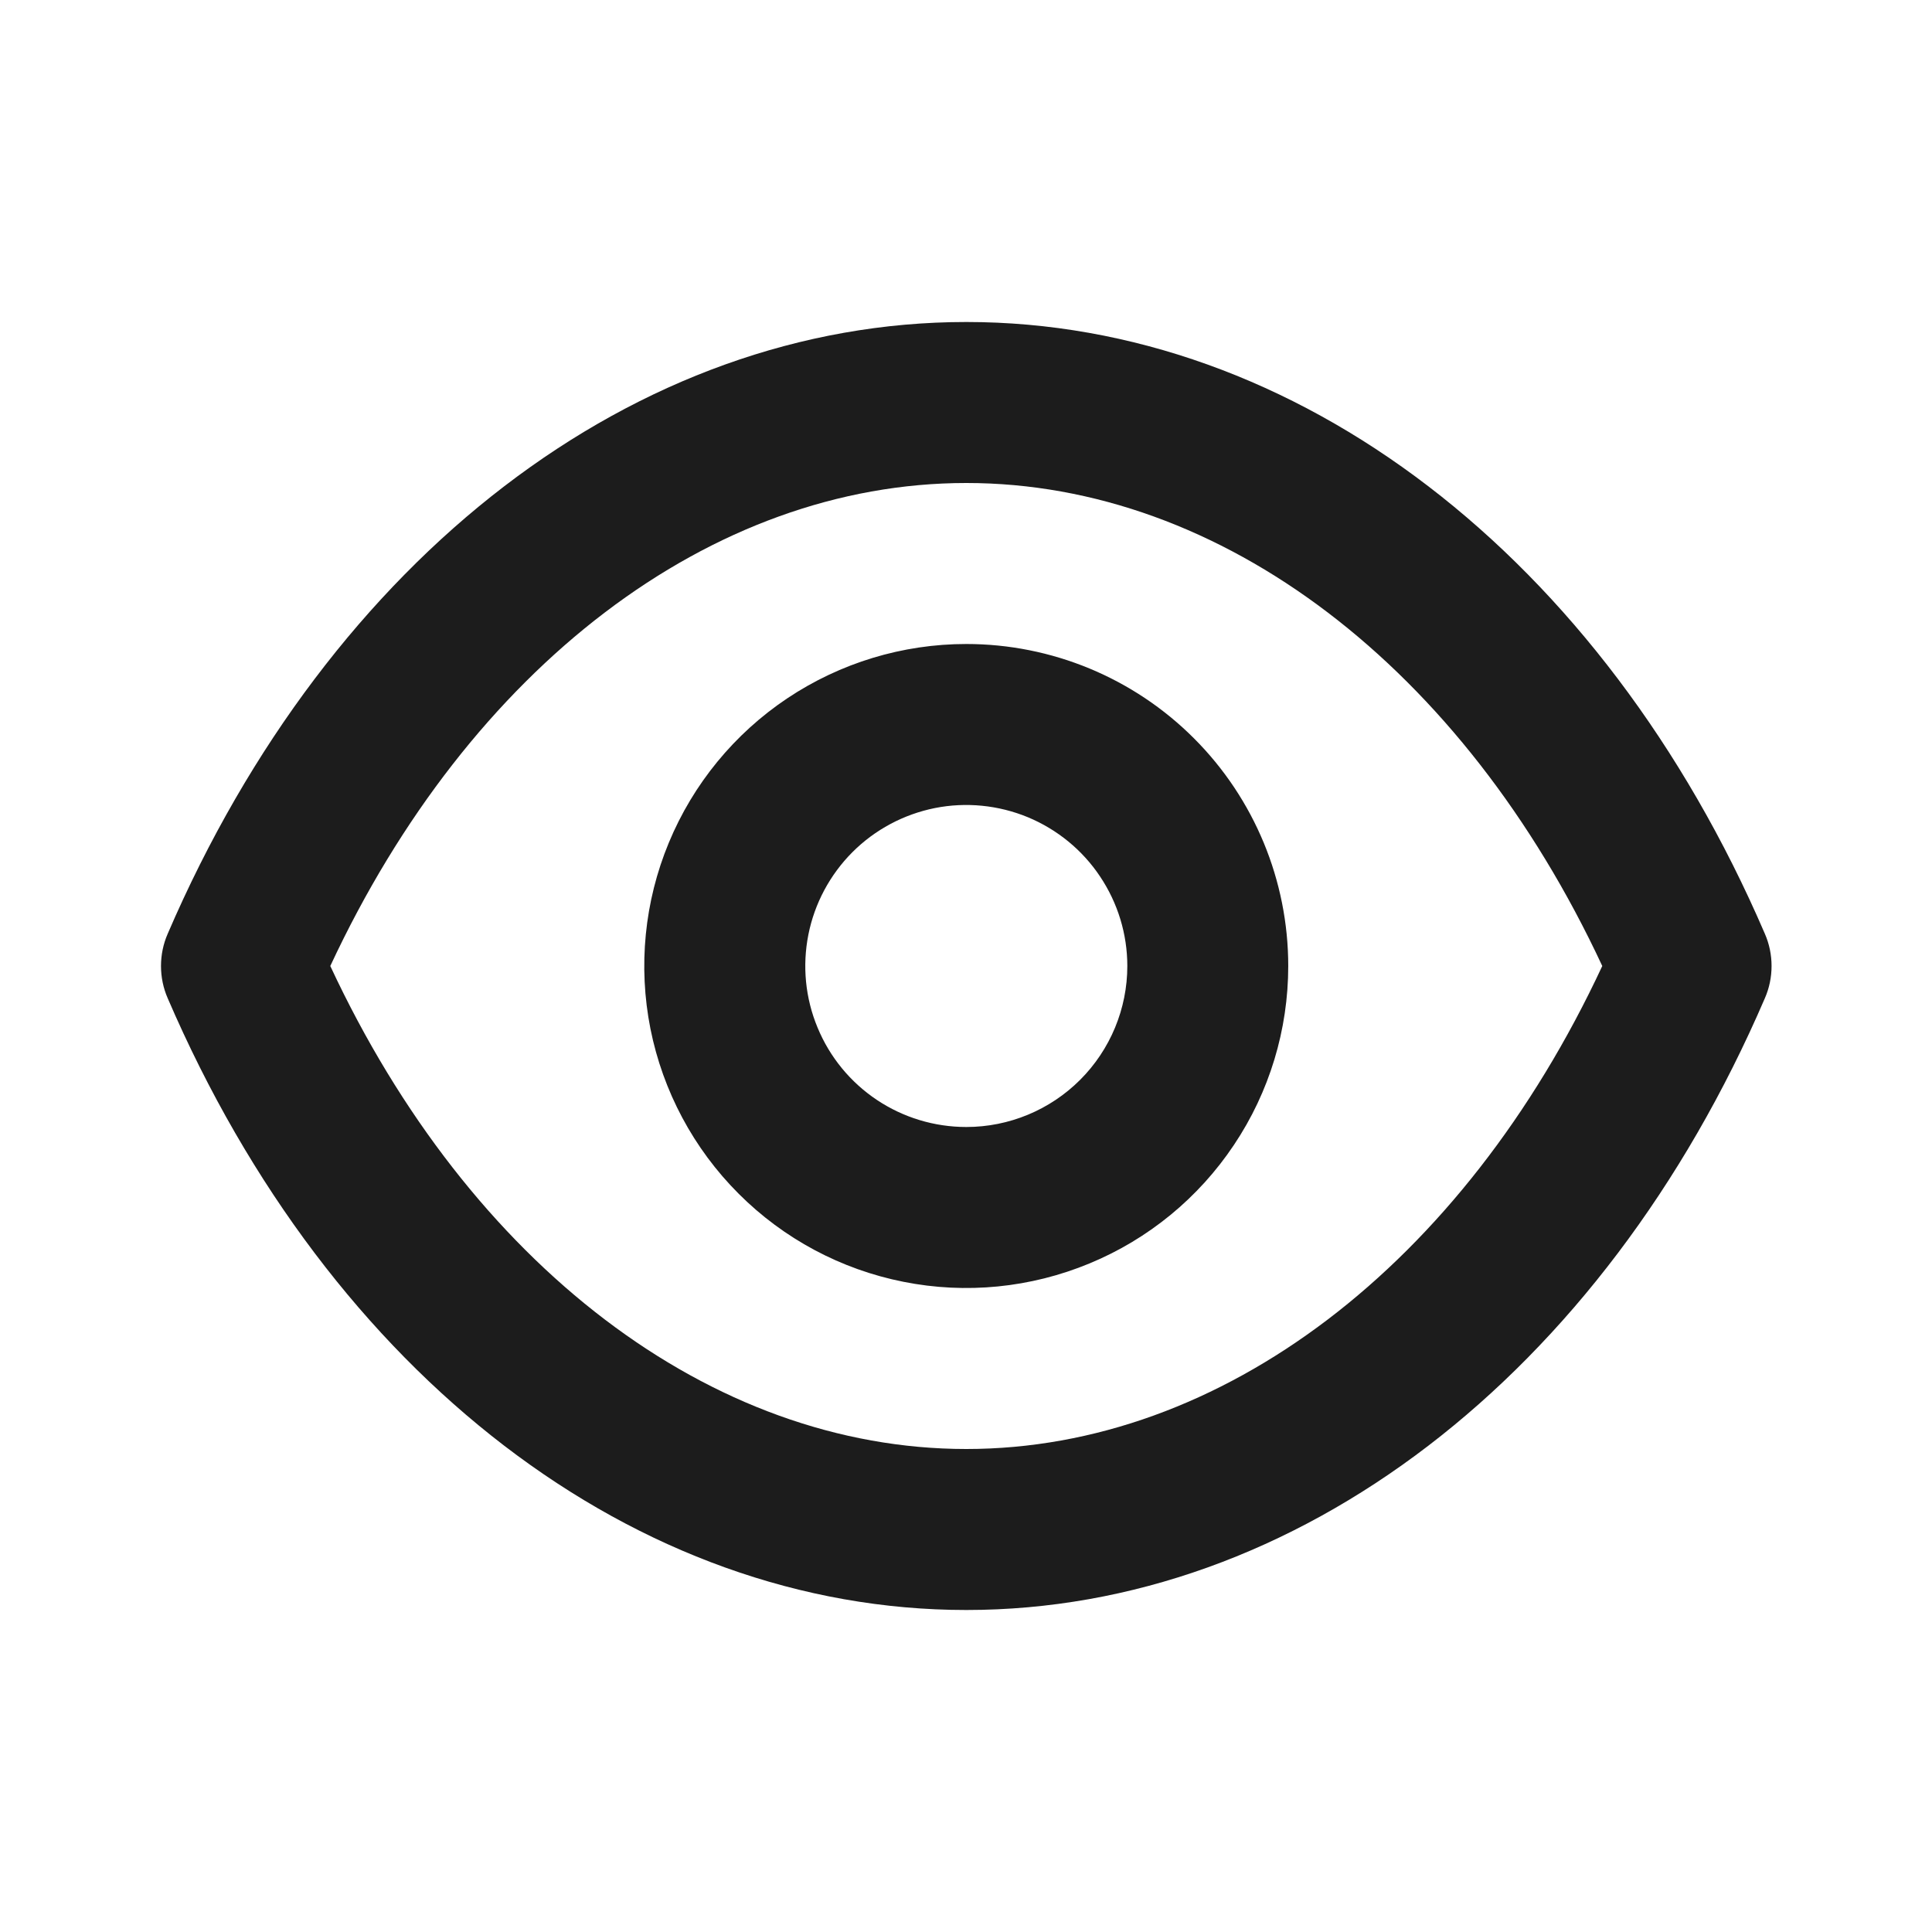
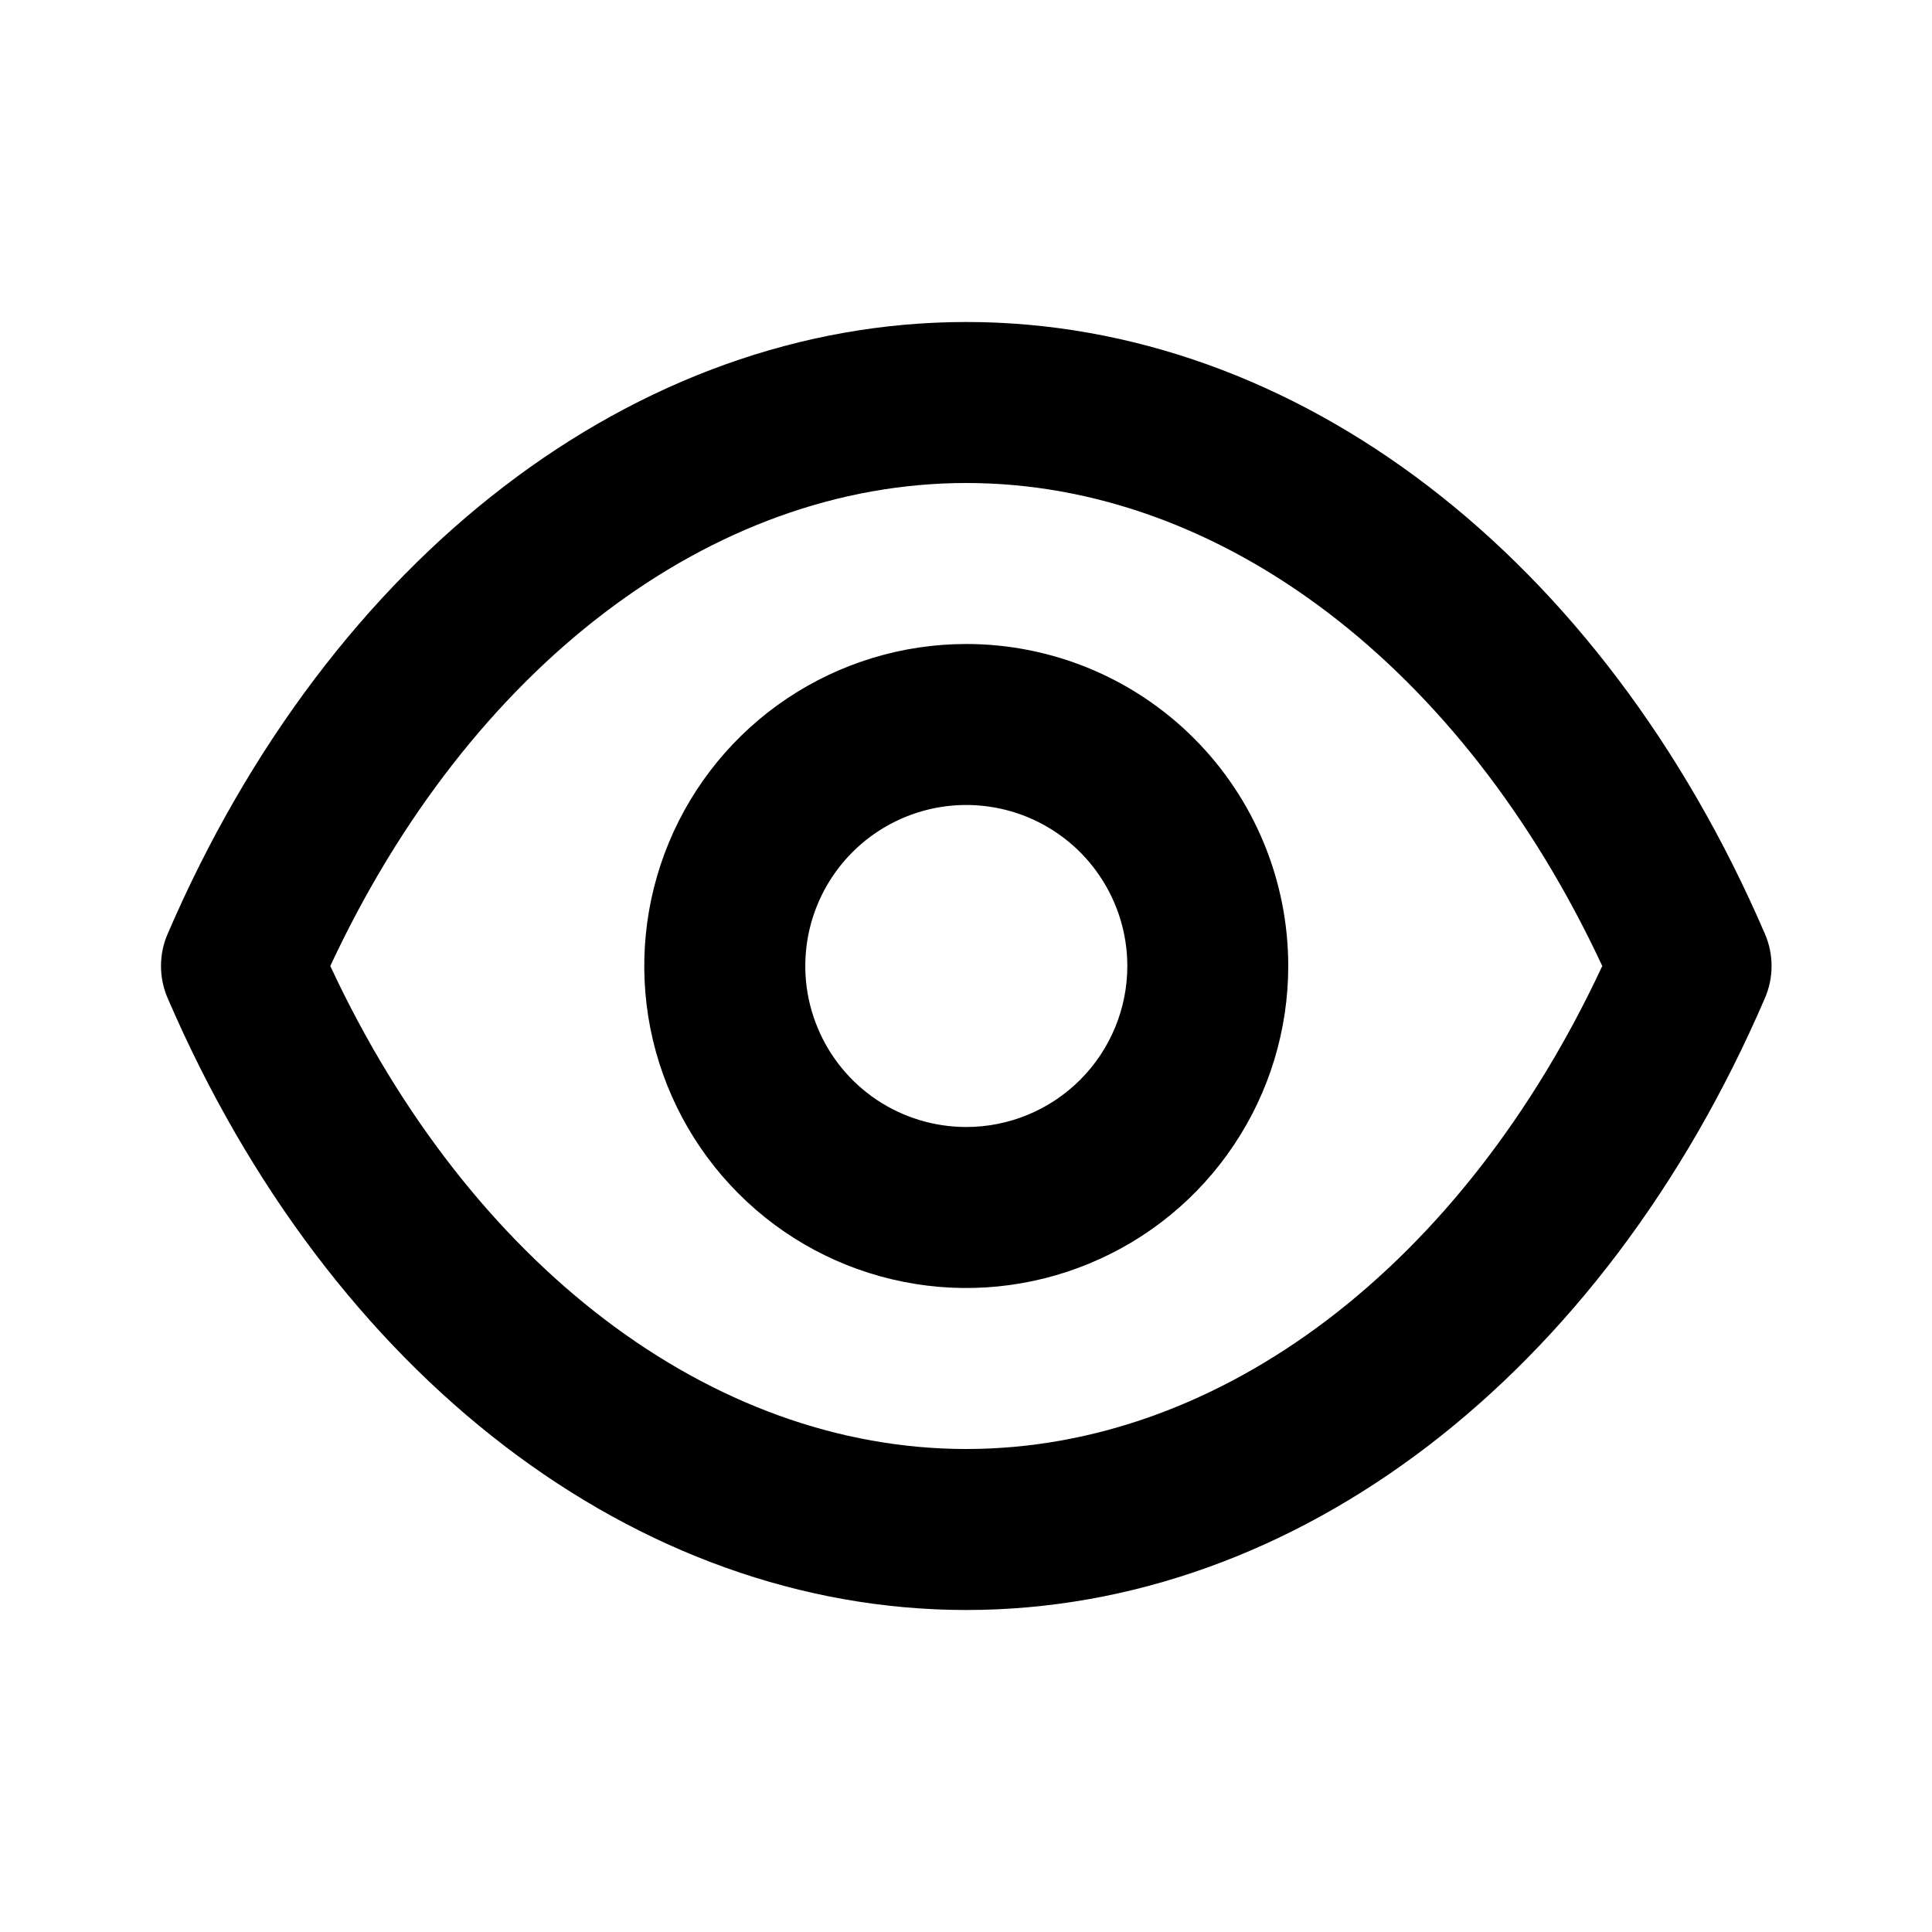
<svg xmlns="http://www.w3.org/2000/svg" width="24" height="24" viewBox="0 0 24 24" fill="none">
-   <path d="M21.924 11.6C19.904 6.91 16.104 4 12.004 4C7.903 4 4.103 6.91 2.083 11.6C2.028 11.726 2 11.862 2 12C2 12.138 2.028 12.274 2.083 12.4C4.103 17.09 7.903 20 12.004 20C16.104 20 19.904 17.09 21.924 12.4C21.979 12.274 22.007 12.138 22.007 12C22.007 11.862 21.979 11.726 21.924 11.6ZM12.004 18C8.833 18 5.833 15.71 4.103 12C5.833 8.29 8.833 6 12.004 6C15.174 6 18.174 8.29 19.904 12C18.174 15.71 15.174 18 12.004 18ZM12.004 8C11.212 8 10.439 8.235 9.781 8.674C9.123 9.114 8.611 9.738 8.308 10.469C8.005 11.2 7.926 12.004 8.08 12.78C8.235 13.556 8.616 14.269 9.175 14.828C9.734 15.388 10.447 15.769 11.223 15.923C11.999 16.078 12.803 15.998 13.534 15.695C14.265 15.393 14.89 14.88 15.329 14.222C15.769 13.565 16.003 12.791 16.003 12C16.003 10.939 15.582 9.922 14.832 9.172C14.082 8.421 13.064 8 12.004 8ZM12.004 14C11.608 14 11.221 13.883 10.892 13.663C10.563 13.443 10.307 13.131 10.156 12.765C10.004 12.4 9.965 11.998 10.042 11.61C10.119 11.222 10.31 10.866 10.589 10.586C10.869 10.306 11.225 10.116 11.613 10.038C12.001 9.961 12.403 10.001 12.769 10.152C13.134 10.304 13.447 10.56 13.666 10.889C13.886 11.218 14.004 11.604 14.004 12C14.004 12.53 13.793 13.039 13.418 13.414C13.043 13.789 12.534 14 12.004 14Z" fill="#1C1C1C" />
+   <path d="M21.924 11.6C19.904 6.91 16.104 4 12.004 4C7.903 4 4.103 6.91 2.083 11.6C2.028 11.726 2 11.862 2 12C2 12.138 2.028 12.274 2.083 12.4C4.103 17.09 7.903 20 12.004 20C16.104 20 19.904 17.09 21.924 12.4C21.979 12.274 22.007 12.138 22.007 12C22.007 11.862 21.979 11.726 21.924 11.6ZM12.004 18C8.833 18 5.833 15.71 4.103 12C5.833 8.29 8.833 6 12.004 6C15.174 6 18.174 8.29 19.904 12C18.174 15.71 15.174 18 12.004 18ZM12.004 8C11.212 8 10.439 8.235 9.781 8.674C9.123 9.114 8.611 9.738 8.308 10.469C8.005 11.2 7.926 12.004 8.08 12.78C8.235 13.556 8.616 14.269 9.175 14.828C9.734 15.388 10.447 15.769 11.223 15.923C11.999 16.078 12.803 15.998 13.534 15.695C14.265 15.393 14.89 14.88 15.329 14.222C15.769 13.565 16.003 12.791 16.003 12C16.003 10.939 15.582 9.922 14.832 9.172C14.082 8.421 13.064 8 12.004 8ZM12.004 14C11.608 14 11.221 13.883 10.892 13.663C10.563 13.443 10.307 13.131 10.156 12.765C10.004 12.4 9.965 11.998 10.042 11.61C10.119 11.222 10.31 10.866 10.589 10.586C10.869 10.306 11.225 10.116 11.613 10.038C12.001 9.961 12.403 10.001 12.769 10.152C13.134 10.304 13.447 10.56 13.666 10.889C13.886 11.218 14.004 11.604 14.004 12C14.004 12.53 13.793 13.039 13.418 13.414C13.043 13.789 12.534 14 12.004 14Z" fill="currentColor" />
</svg>
